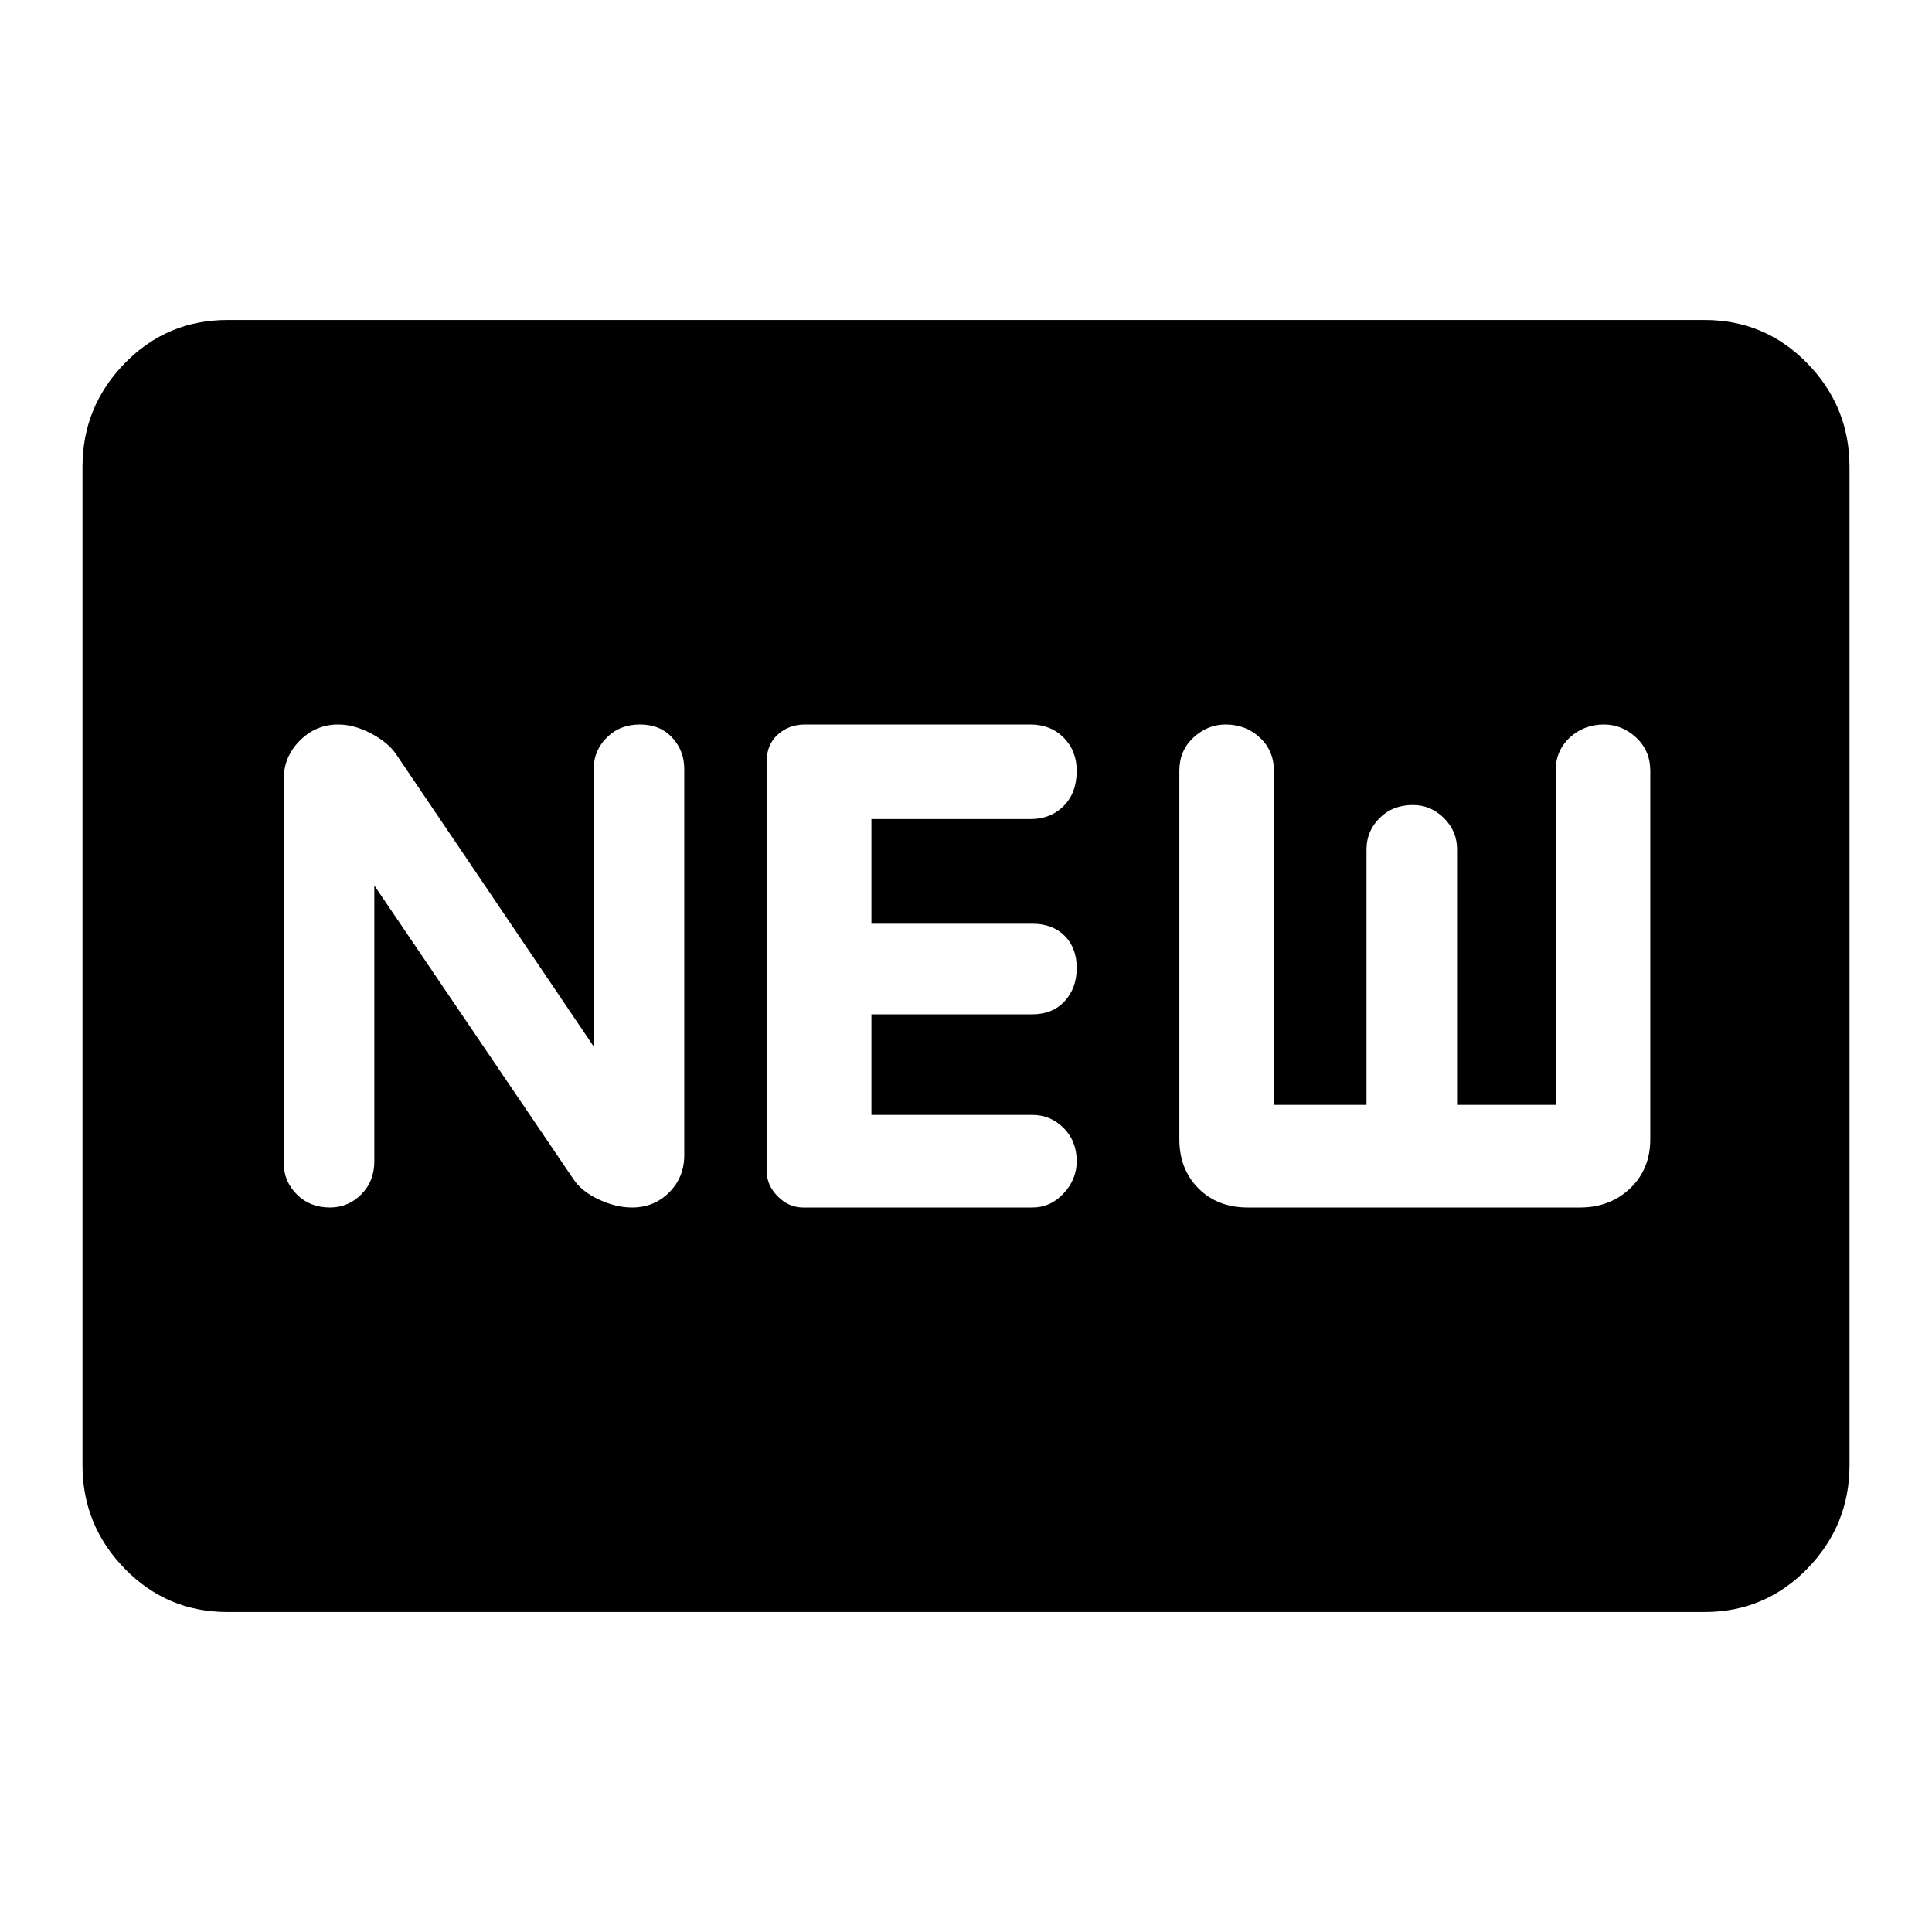
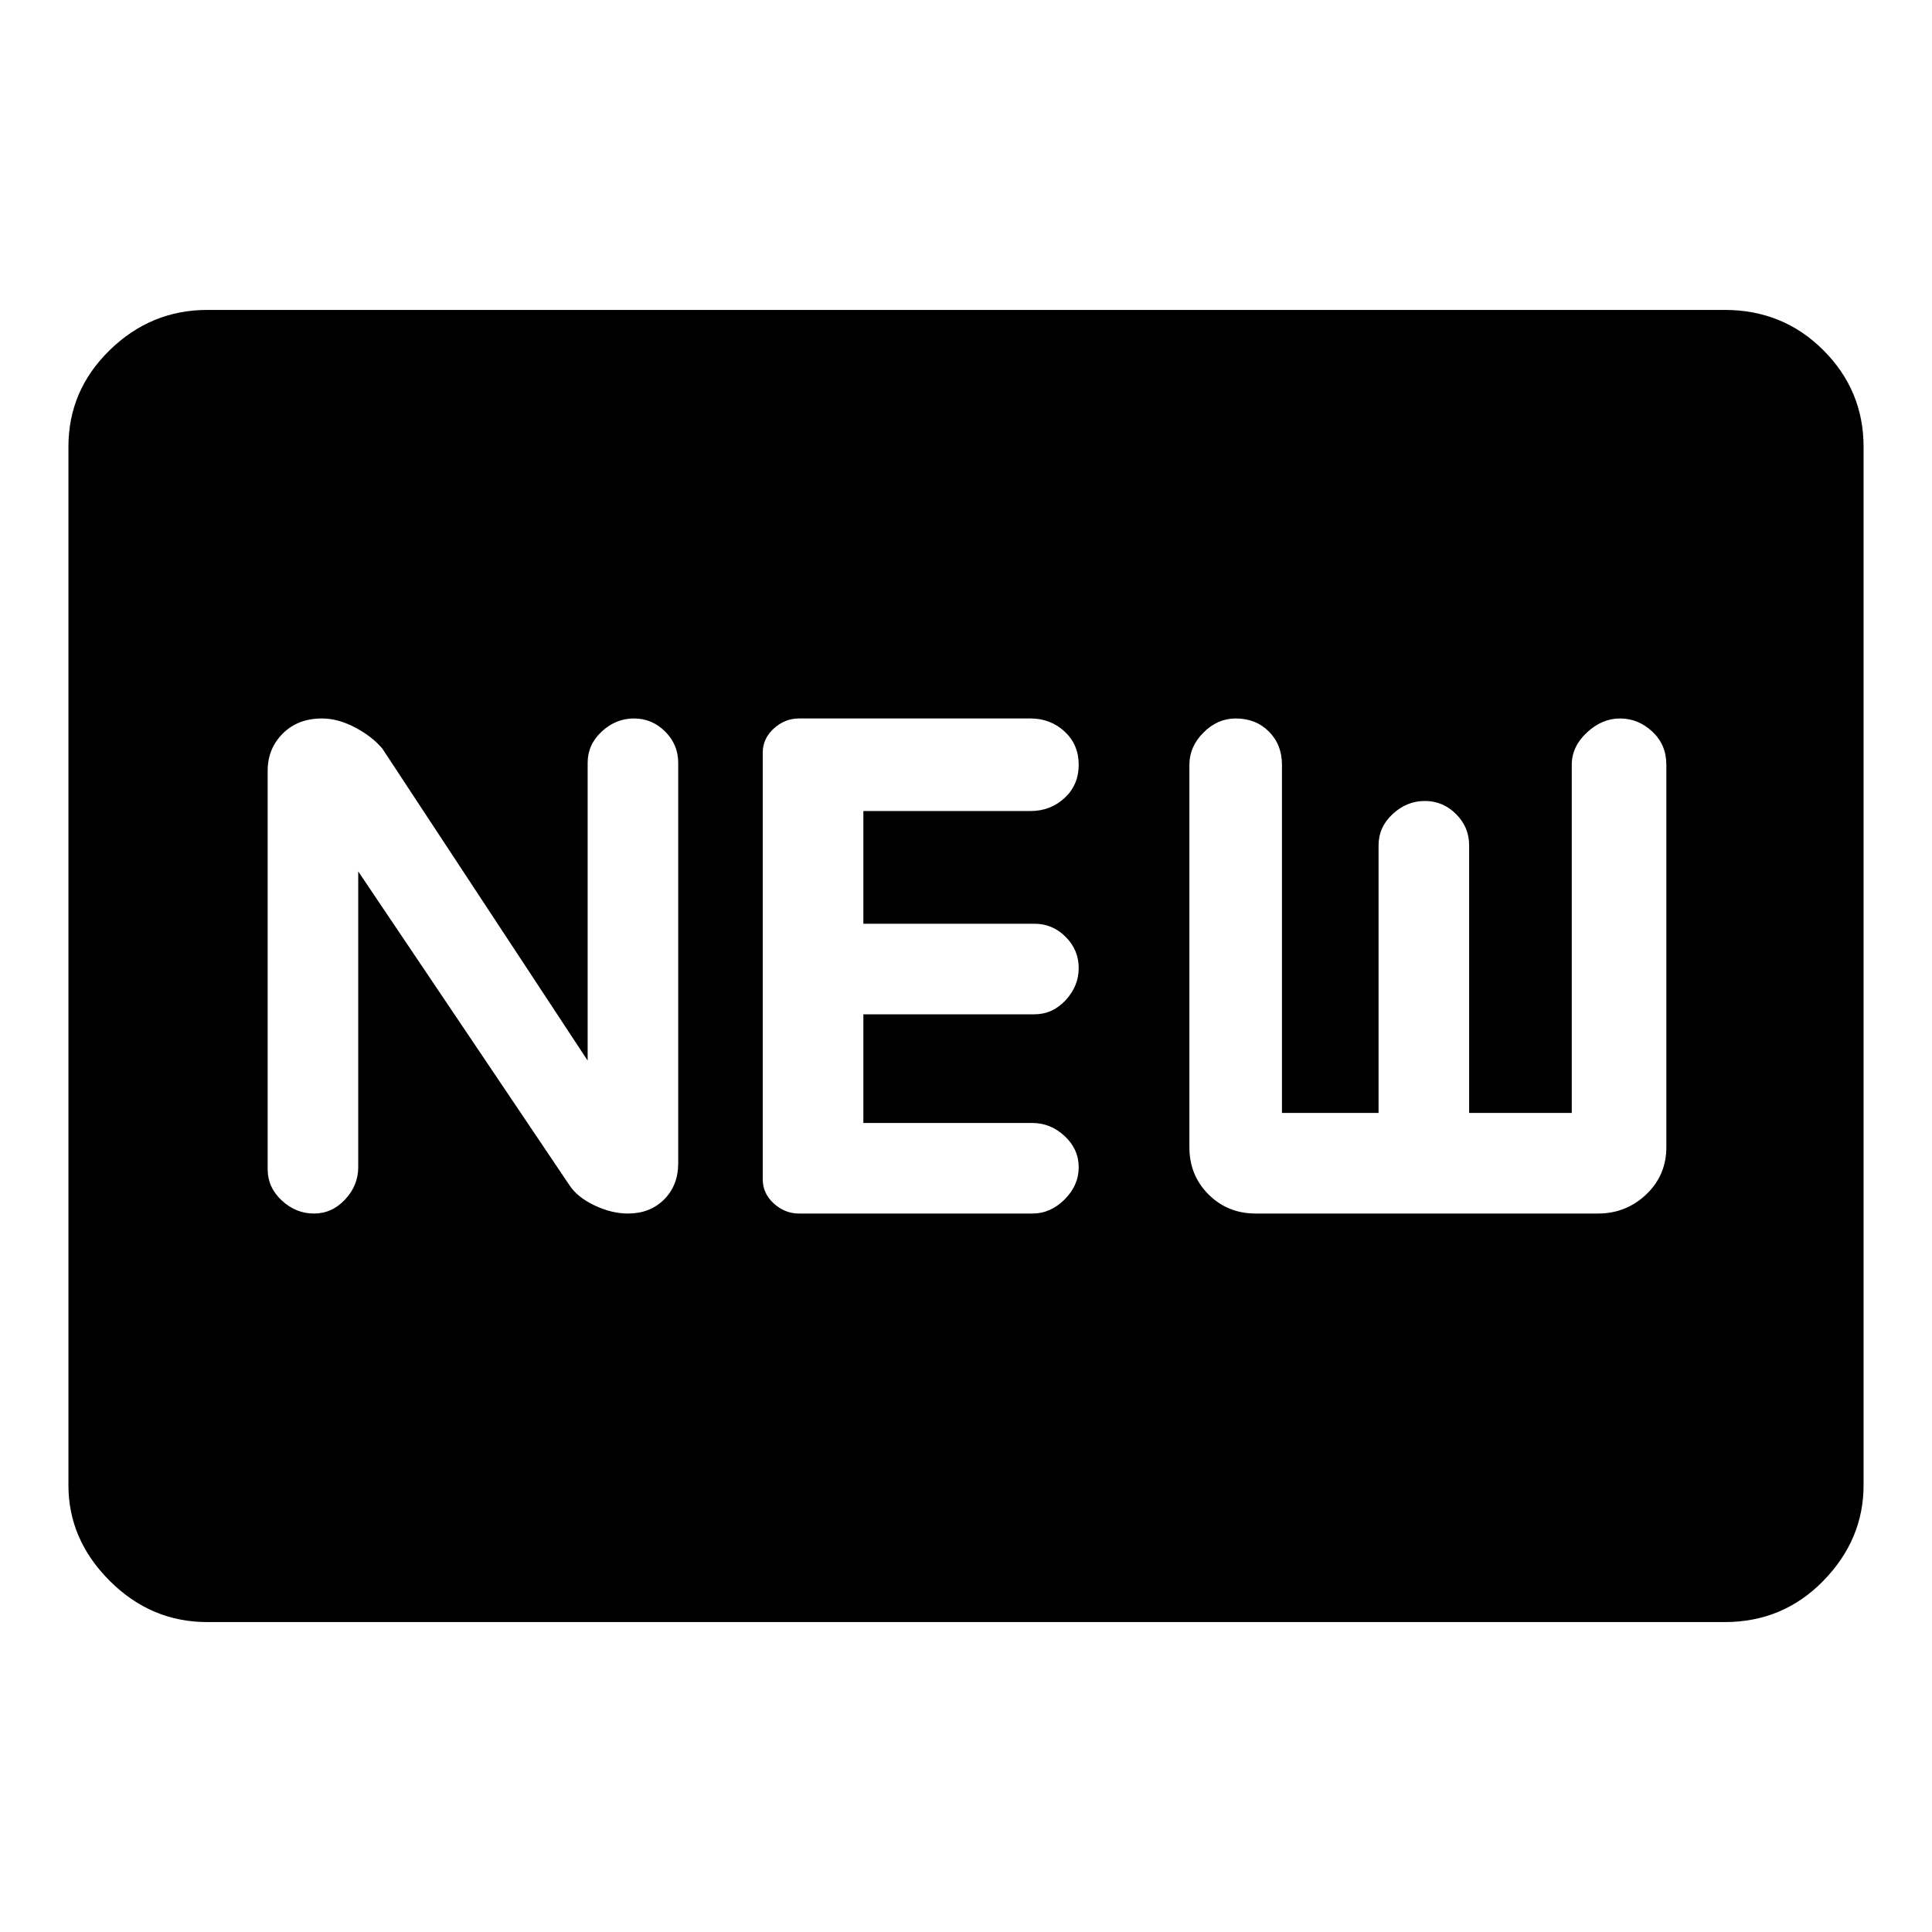
- <svg xmlns="http://www.w3.org/2000/svg" height="40" width="40">
-   <path d="M6.833 25q.375 0 .646-.271t.271-.687v-5.709l4.125 6.084q.167.25.521.416.354.167.687.167.459 0 .771-.312.313-.313.313-.771v-8q0-.375-.25-.646T13.25 15q-.417 0-.688.271-.27.271-.27.646v5.75l-4.084-6.042q-.166-.25-.52-.437Q7.333 15 7 15q-.458 0-.792.333-.333.334-.333.792v7.958q0 .375.271.646t.687.271Zm9.792 0h4.75q.375 0 .646-.292.271-.291.271-.666 0-.417-.271-.688-.271-.271-.646-.271h-3.333V21h3.333q.417 0 .667-.271.25-.271.25-.687 0-.417-.25-.667-.25-.25-.667-.25h-3.333v-2.167h3.291q.417 0 .688-.27.271-.271.271-.73 0-.416-.271-.687Q21.75 15 21.333 15h-4.666q-.334 0-.563.208-.229.209-.229.542v8.5q0 .292.229.521.229.229.521.229Zm9.208 0h6.875q.625 0 1.042-.396.417-.396.417-1.021v-7.625q0-.416-.292-.687-.292-.271-.667-.271-.416 0-.708.271t-.292.687v6.917h-2.041v-5.292q0-.375-.271-.645-.271-.271-.646-.271-.417 0-.688.271-.27.27-.27.645v5.292h-1.917v-6.917q0-.416-.292-.687-.291-.271-.708-.271-.375 0-.667.271-.291.271-.291.687v7.625q0 .625.395 1.021.396.396 1.021.396ZM4.708 33.375q-1.25 0-2.125-.896t-.875-2.146V9.667q0-1.25.875-2.146.875-.896 2.125-.896h30.584q1.25 0 2.125.896t.875 2.146v20.666q0 1.25-.875 2.146-.875.896-2.125.896Z" />
+ <svg xmlns="http://www.w3.org/2000/svg" height="48" width="48">
+   <path d="M7.8 30.15q.45 0 .775-.35T8.9 29v-7.35l5.25 7.8q.2.3.625.5t.825.2q.55 0 .9-.35t.35-.9v-9.95q0-.45-.325-.775t-.775-.325q-.45 0-.8.325-.35.325-.35.775v7.4L9.5 18.6q-.25-.3-.675-.525Q8.4 17.85 8 17.85q-.6 0-.975.375t-.375.925v9.9q0 .45.35.775t.8.325Zm12.05 0h5.8q.45 0 .8-.35.35-.35.35-.8 0-.45-.35-.775t-.8-.325h-4.2v-2.7h4.25q.45 0 .775-.35t.325-.8q0-.45-.325-.775t-.775-.325h-4.25v-2.8h4.15q.5 0 .85-.325T26.8 19q0-.5-.35-.825-.35-.325-.85-.325h-5.75q-.35 0-.625.25t-.275.6v10.6q0 .35.275.6t.625.25Zm11.35 0h8.5q.7 0 1.2-.475t.5-1.175V19q0-.5-.35-.825-.35-.325-.8-.325-.45 0-.825.35-.375.35-.375.8v8.65H36.5V21q0-.45-.325-.775T35.4 19.9q-.45 0-.8.325-.35.325-.35.775v6.65h-2.4V19q0-.5-.325-.825-.325-.325-.825-.325-.45 0-.8.35-.35.35-.35.8v9.5q0 .7.475 1.175.475.475 1.175.475ZM5.15 40.3q-1.4 0-2.425-1.025T1.7 36.9V11.1q0-1.4 1.025-2.4t2.425-1h37.7q1.45 0 2.45 1 1 1 1 2.4v25.8q0 1.35-1 2.375T42.85 40.3Z" />
</svg>
